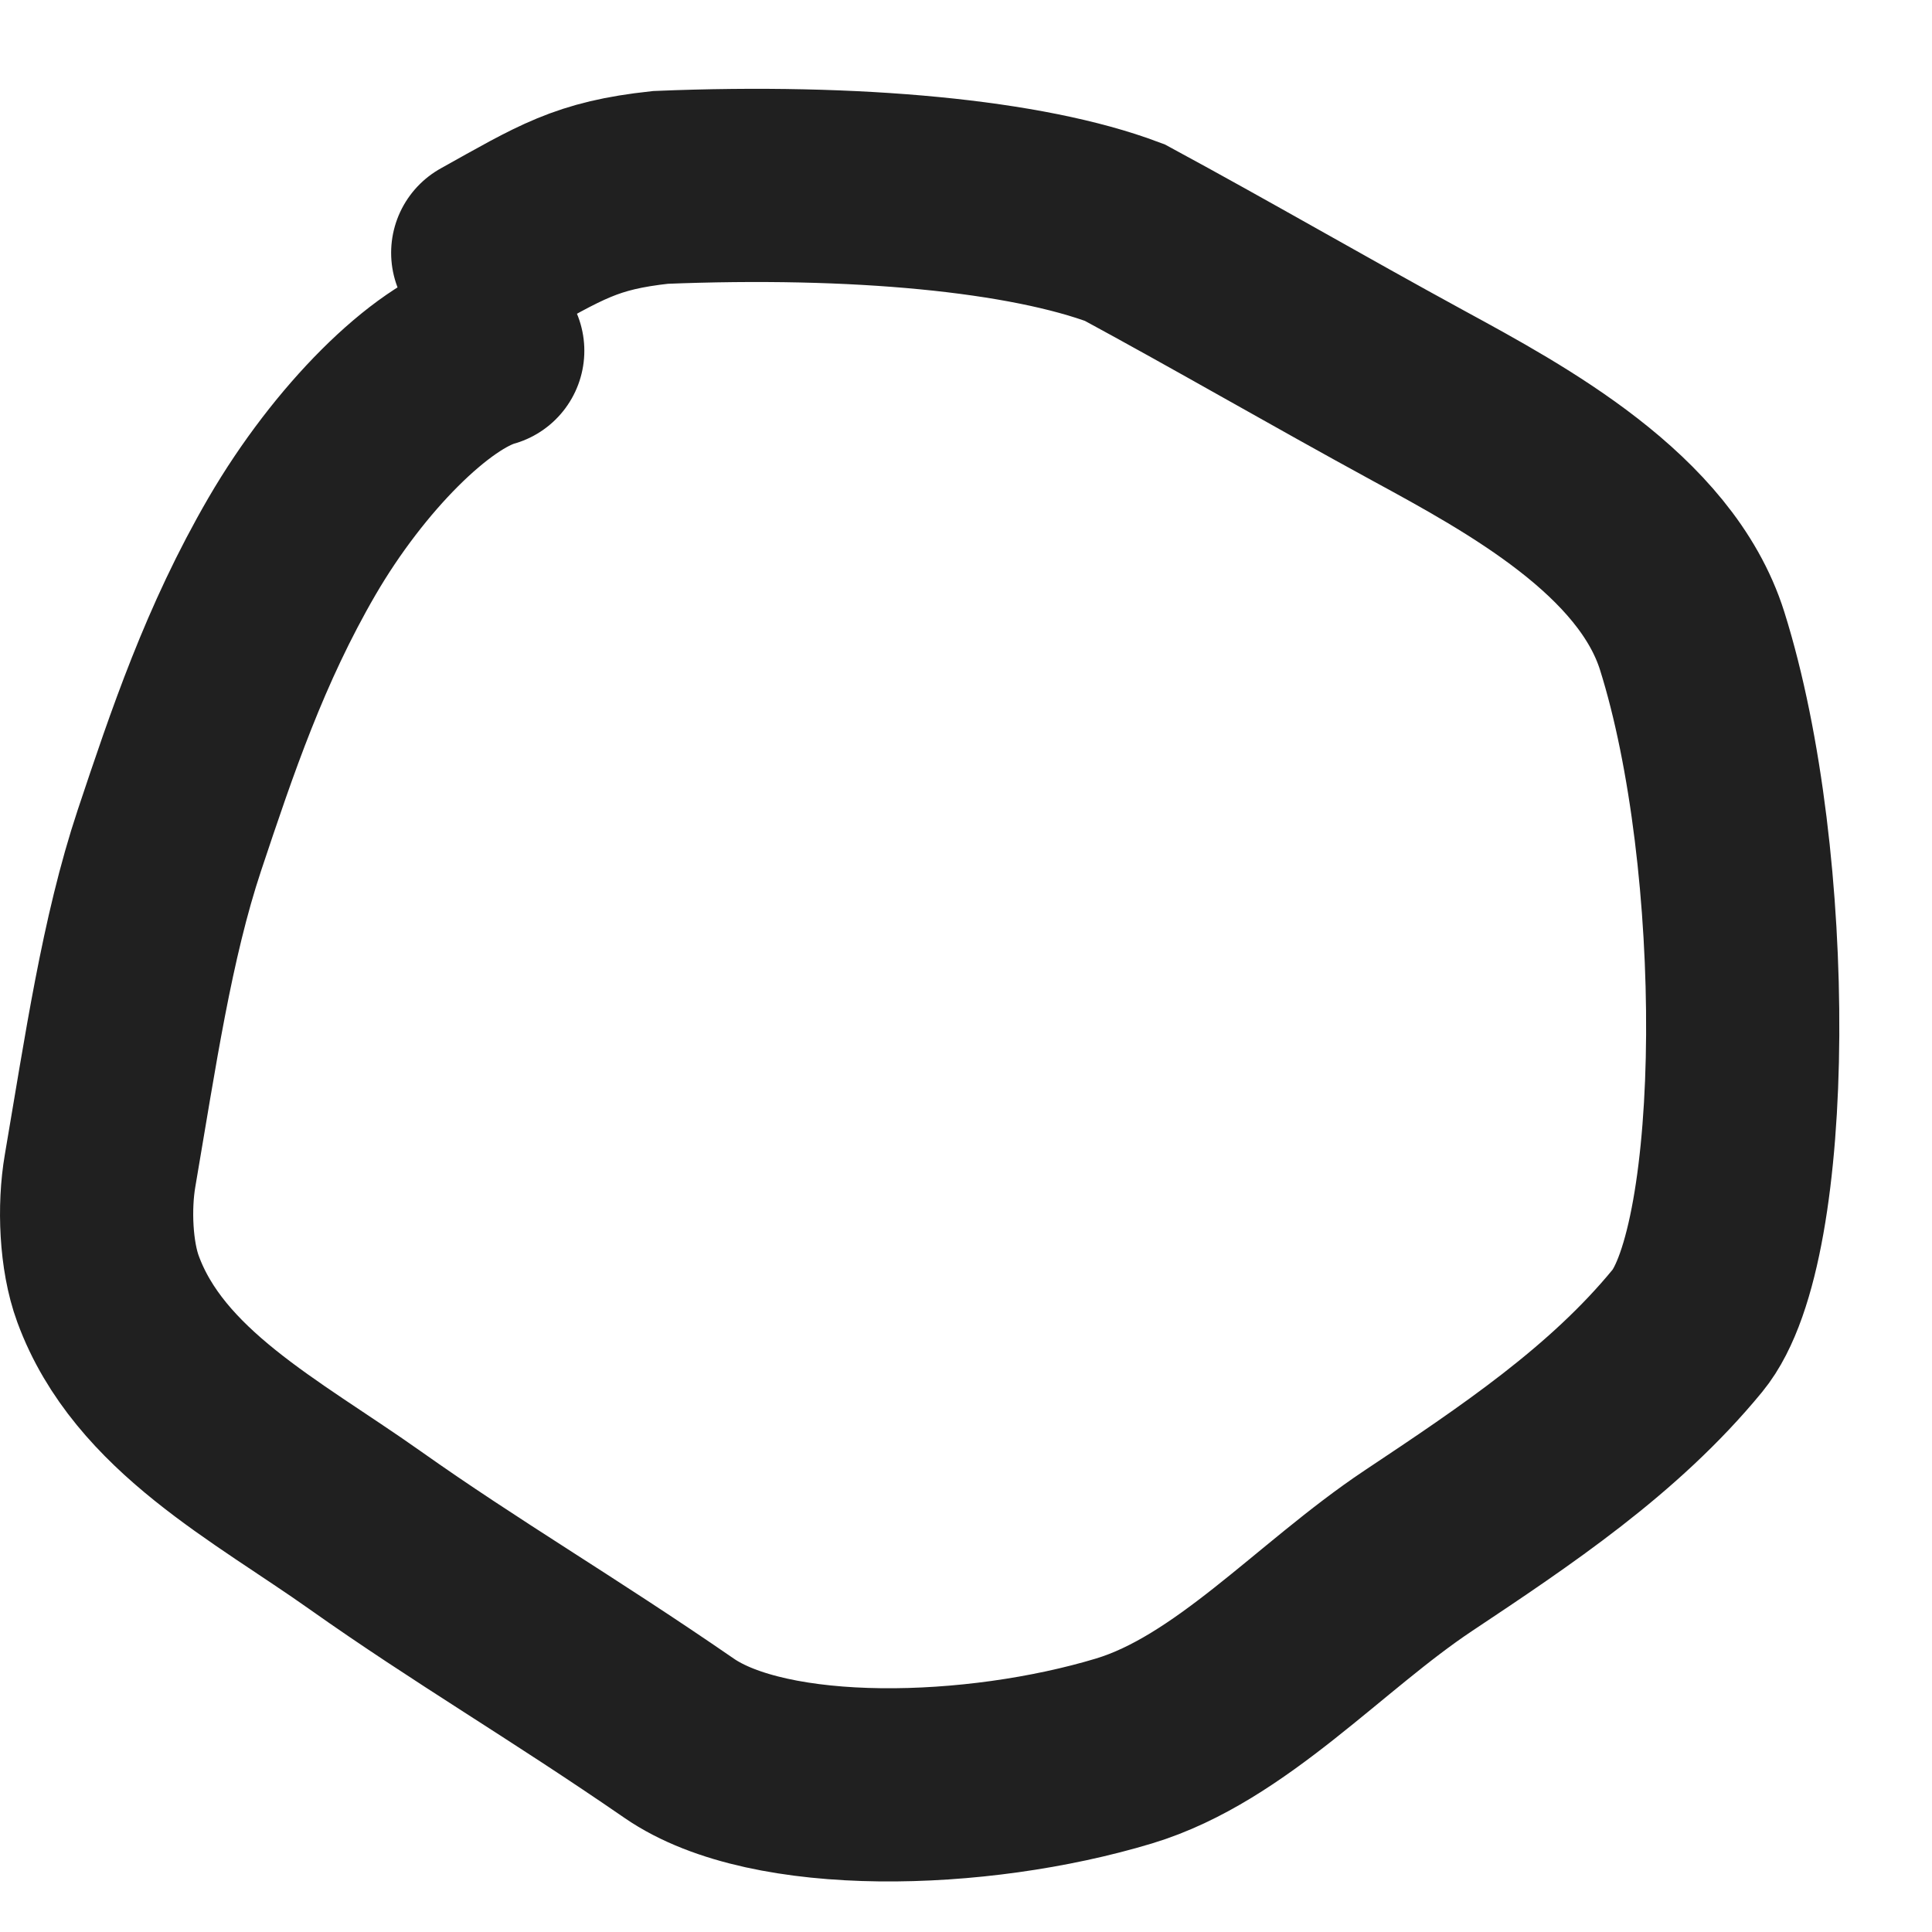
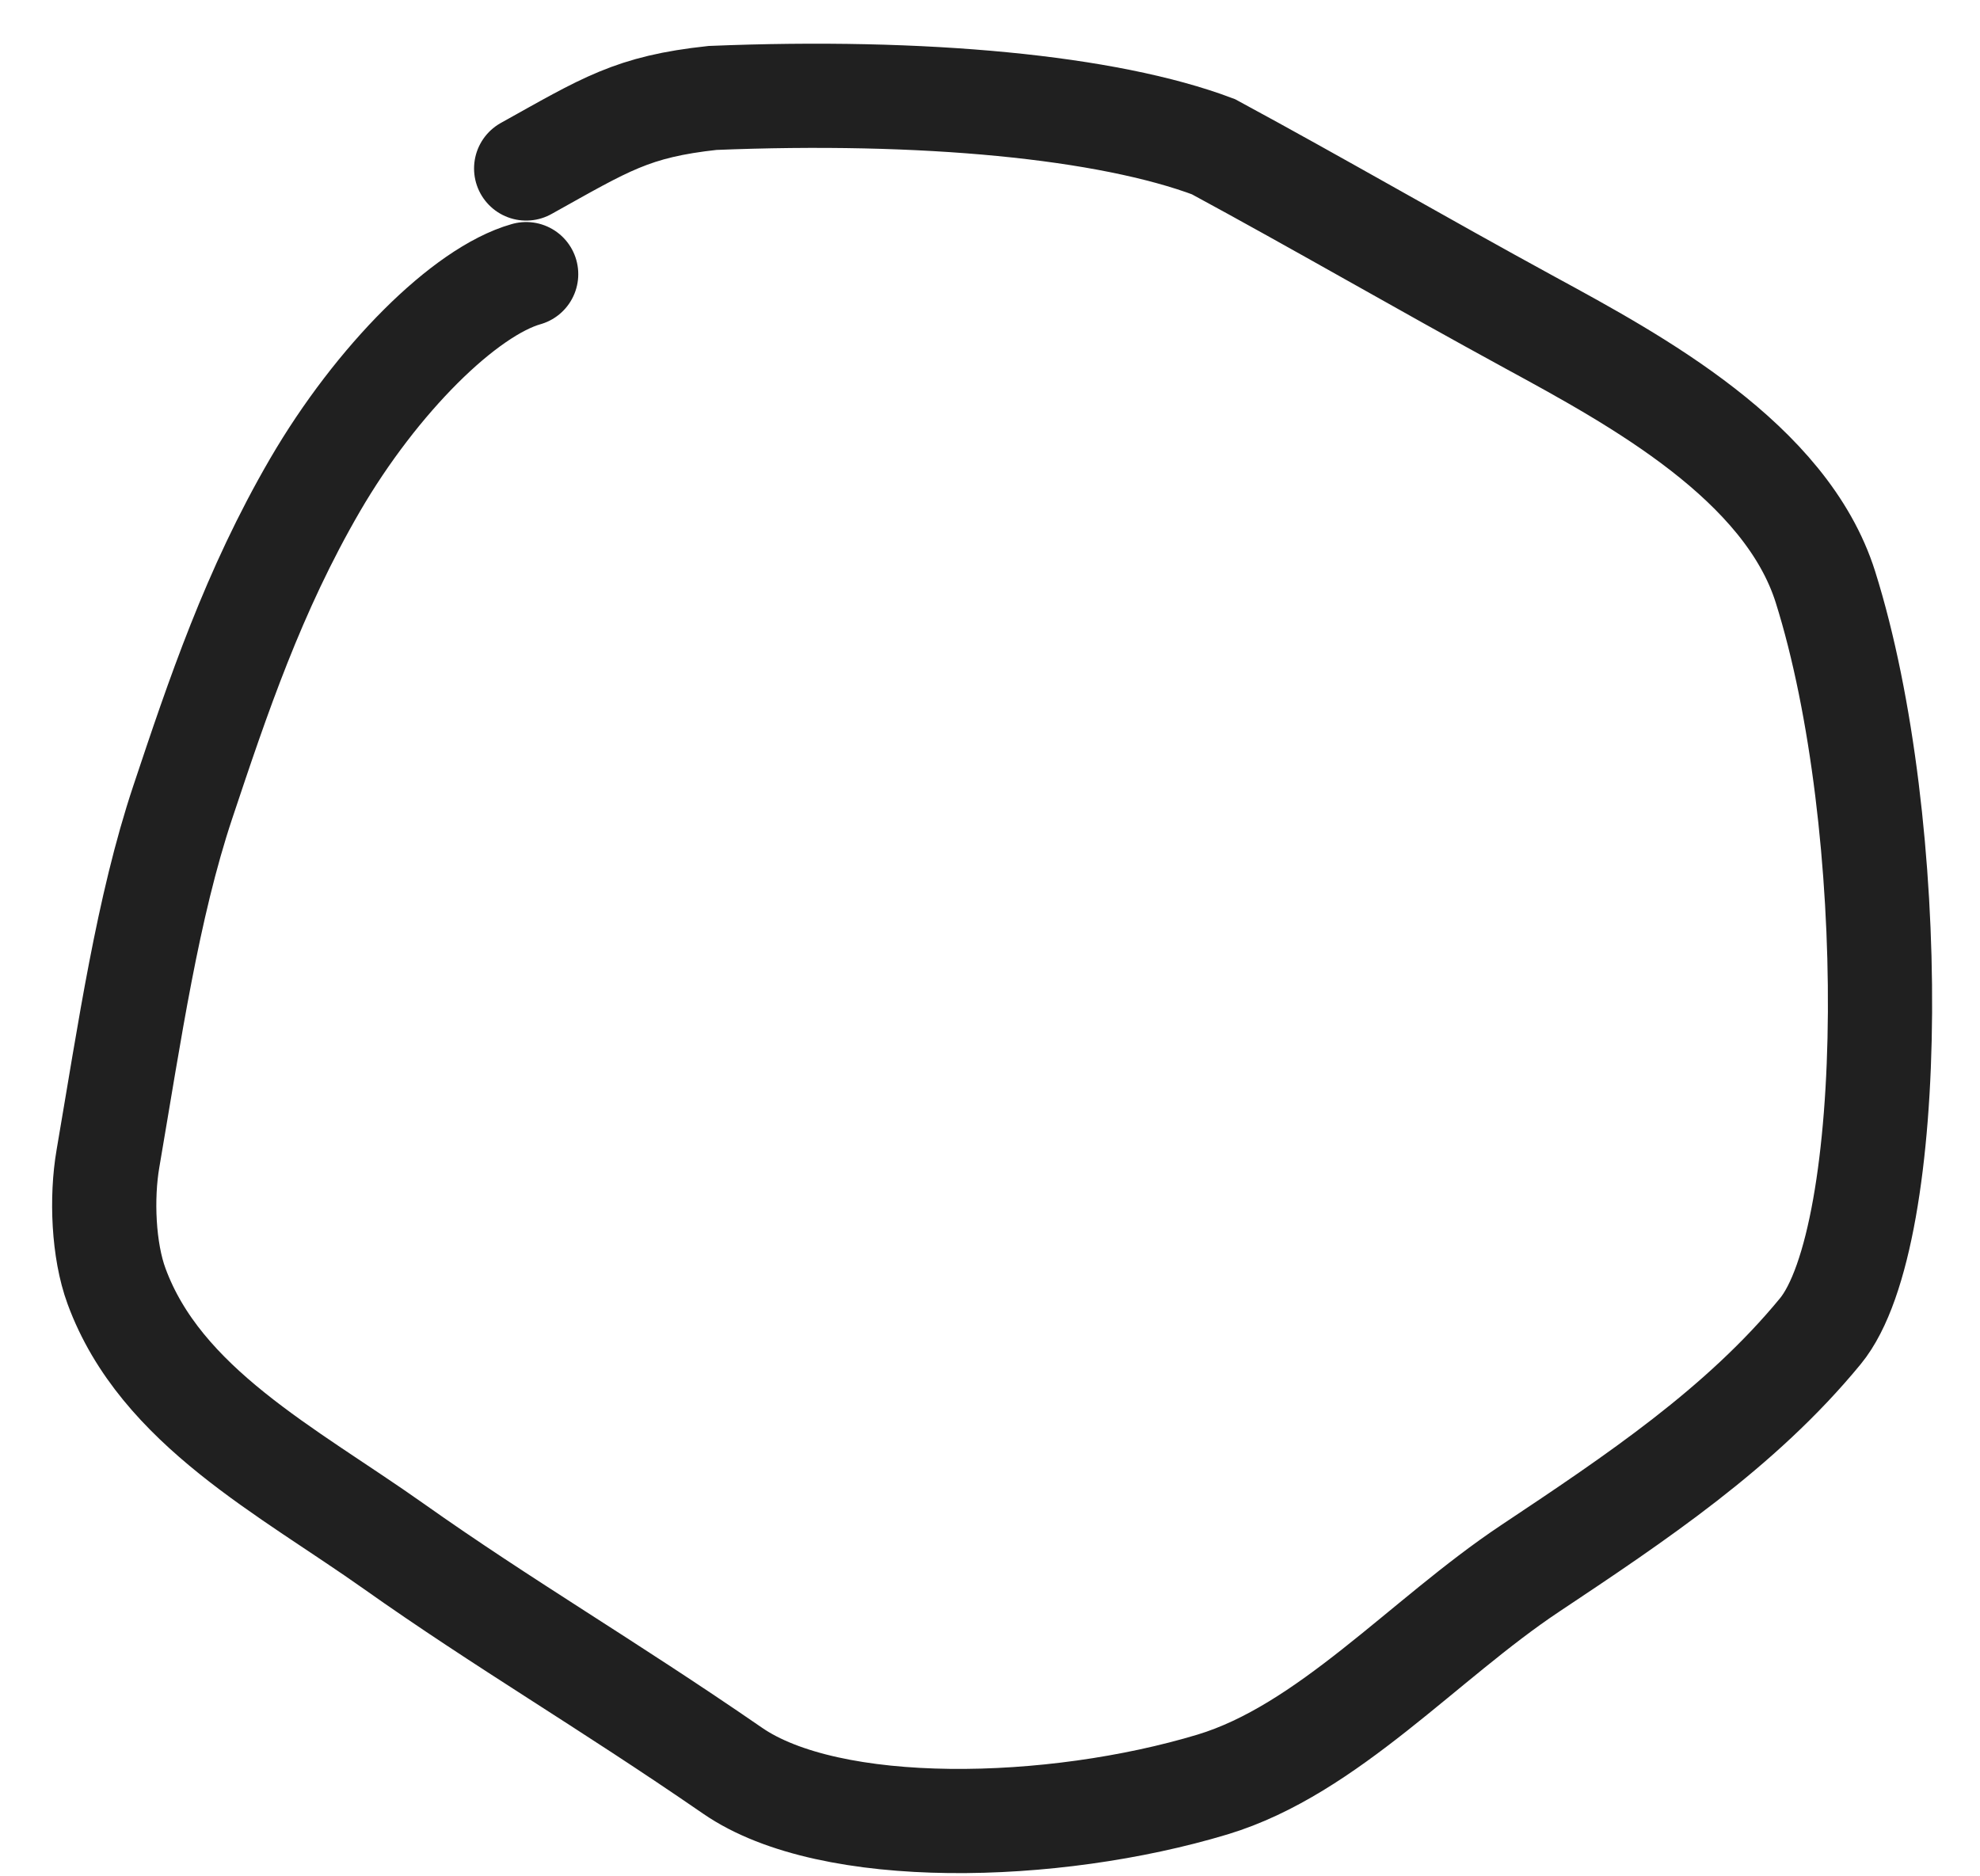
- <svg xmlns="http://www.w3.org/2000/svg" width="20" height="20" viewBox="0 0 20 20" fill="none">
-   <path d="M5.049 3.631C4.46 3.798 3.614 4.64 3.023 5.655C2.432 6.672 2.093 7.682 1.754 8.698C1.416 9.713 1.246 10.892 1.036 12.119C0.971 12.496 0.992 13.001 1.118 13.343C1.542 14.499 2.762 15.12 3.777 15.839C4.835 16.588 5.804 17.149 7.03 17.994C7.969 18.642 10.104 18.588 11.636 18.126C12.741 17.792 13.663 16.733 14.678 16.056C15.694 15.379 16.705 14.705 17.468 13.776C18.215 12.867 18.231 8.904 17.517 6.634C17.138 5.431 15.701 4.65 14.686 4.098C13.635 3.525 12.659 2.957 11.644 2.408C10.629 2.026 8.864 1.857 6.837 1.94C6.065 2.024 5.814 2.191 5.049 2.617" stroke="#202020" stroke-width="2" stroke-linecap="round" />
+ <svg xmlns="http://www.w3.org/2000/svg" width="19" height="18" viewBox="0 0 19 18" fill="none">
+   <path d="M5.049 2.631C4.46 2.798 3.614 3.64 3.023 4.655C2.432 5.672 2.093 6.682 1.754 7.698C1.416 8.713 1.246 9.892 1.036 11.119C0.971 11.496 0.992 12.001 1.118 12.343C1.542 13.499 2.762 14.12 3.777 14.839C4.835 15.588 5.804 16.149 7.03 16.994C7.969 17.642 10.104 17.588 11.636 17.126C12.741 16.792 13.663 15.733 14.678 15.056C15.694 14.379 16.705 13.705 17.468 12.776C18.215 11.867 18.231 7.904 17.517 5.634C17.138 4.431 15.701 3.65 14.686 3.098C13.635 2.525 12.659 1.957 11.644 1.408C10.629 1.026 8.864 0.857 6.837 0.94C6.065 1.024 5.814 1.191 5.049 1.617" stroke="#202020" stroke-linecap="round" />
</svg>
